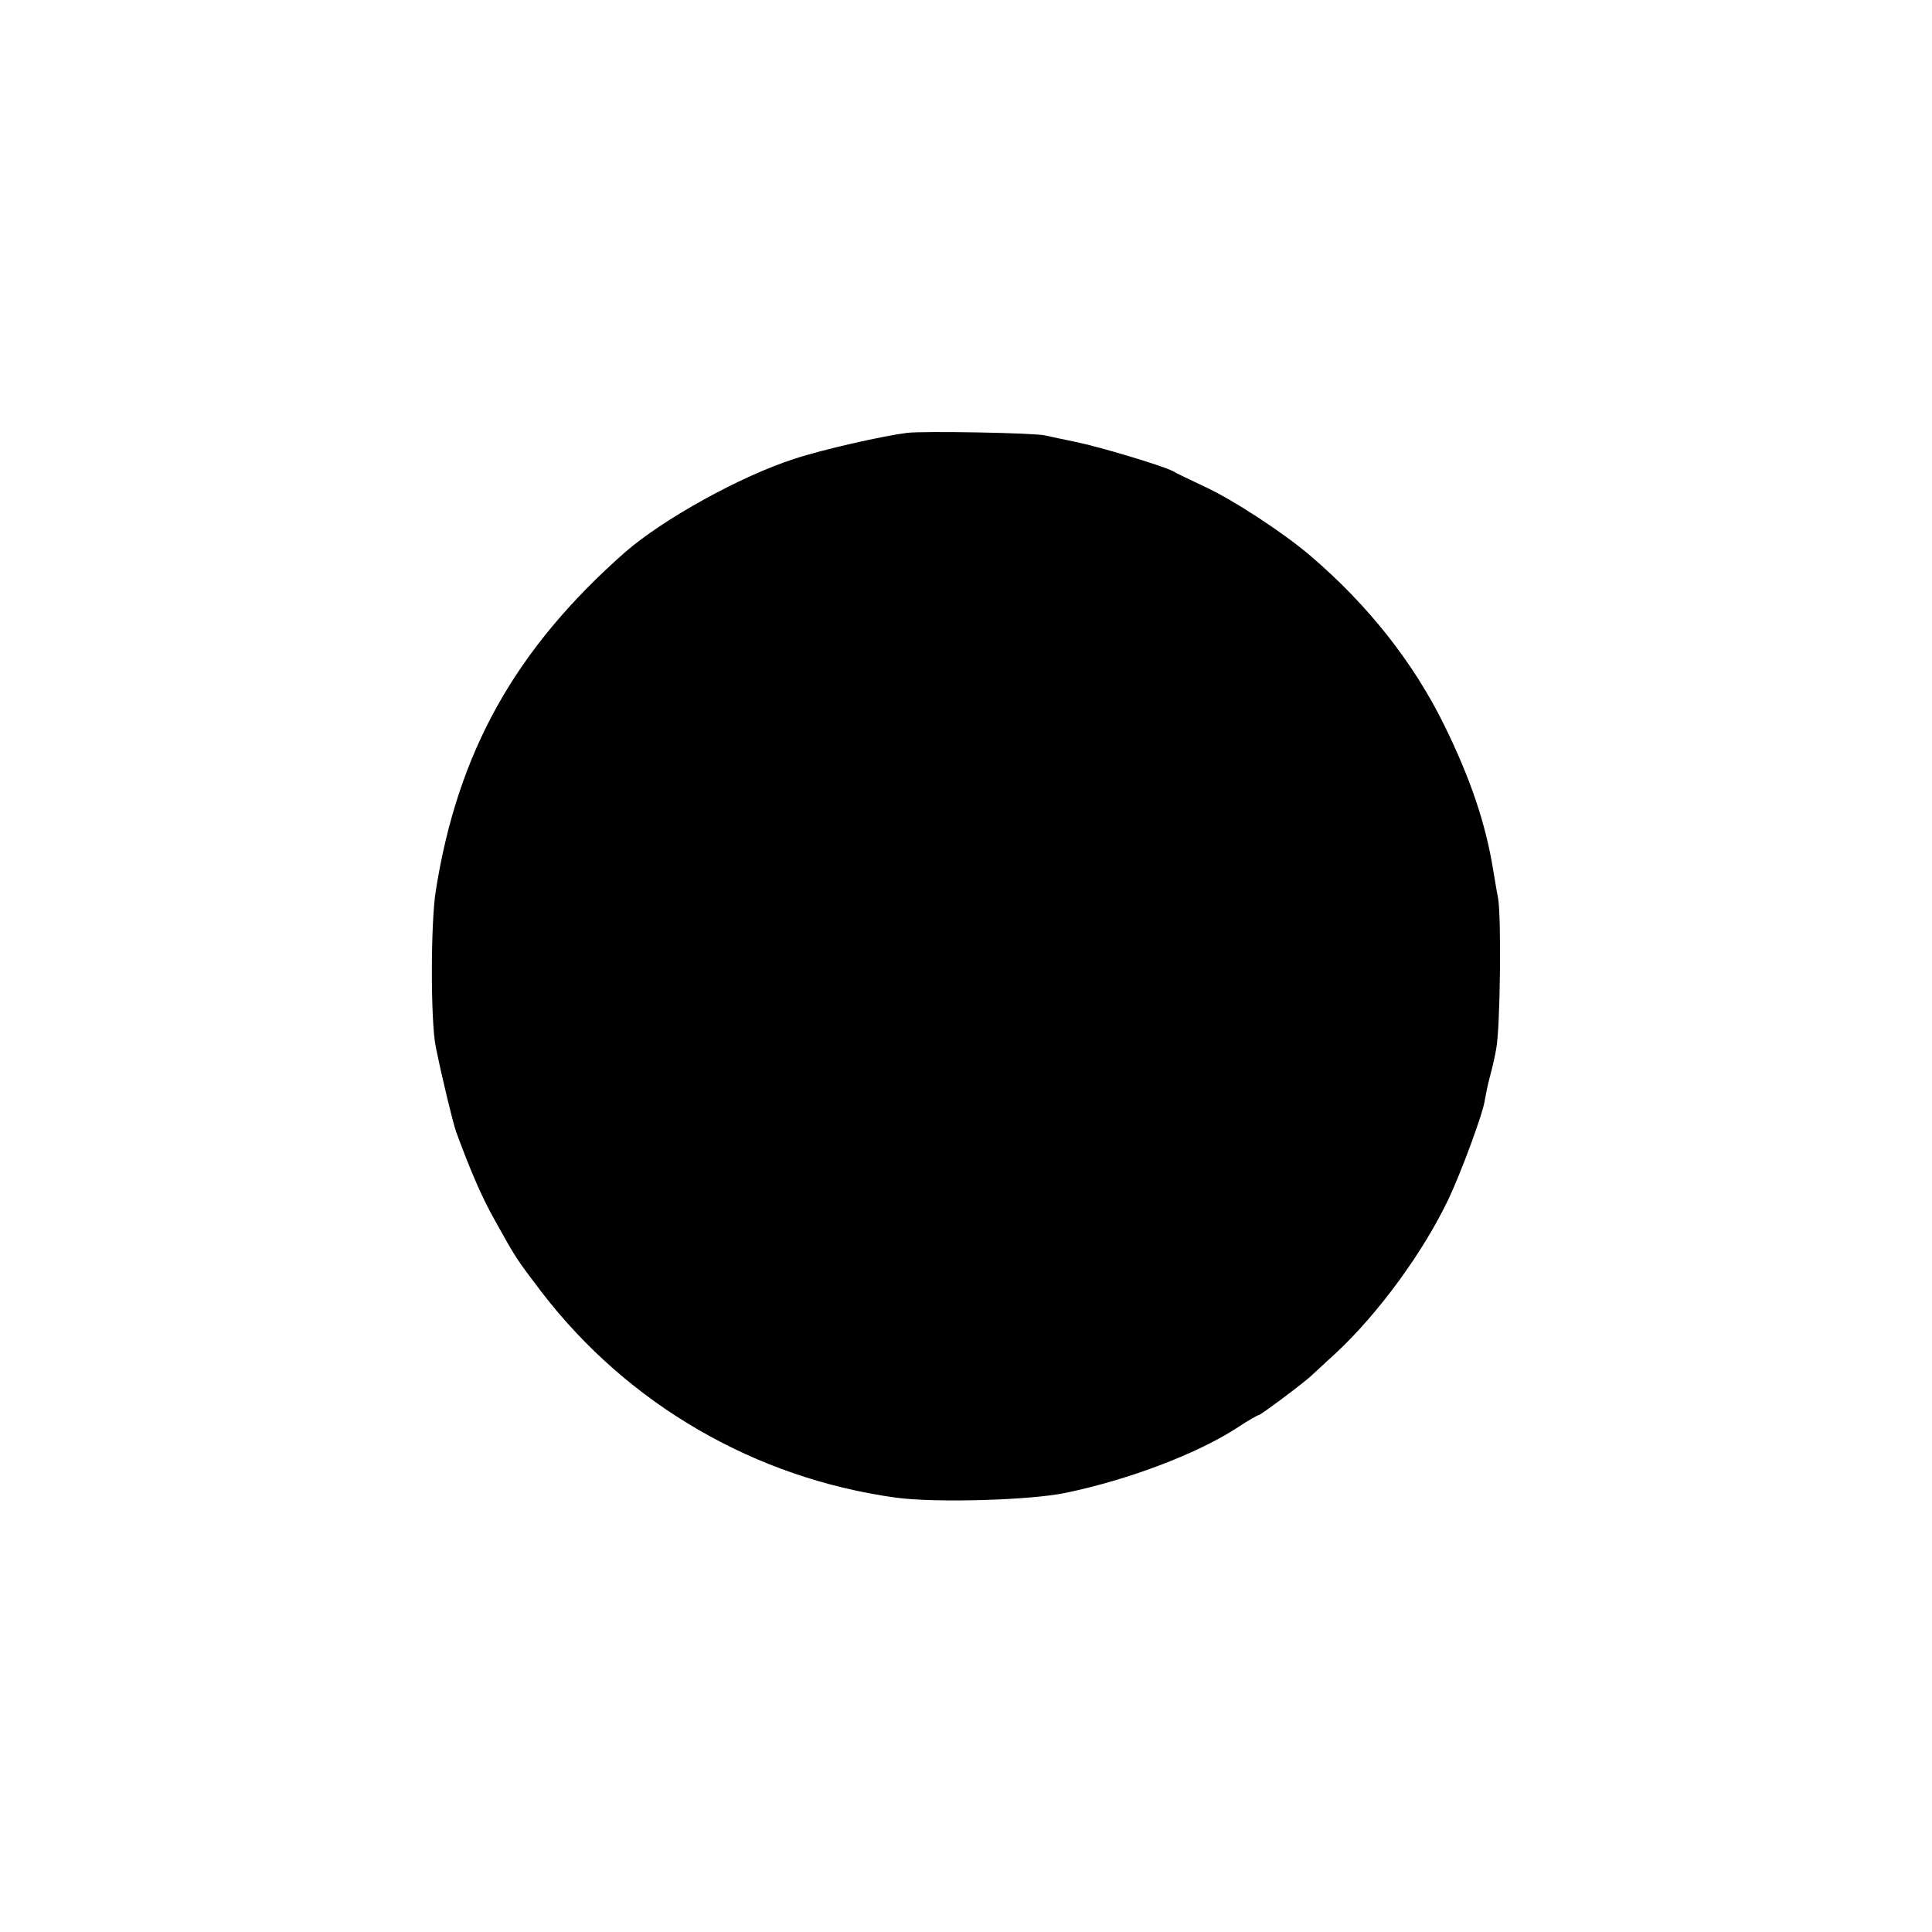
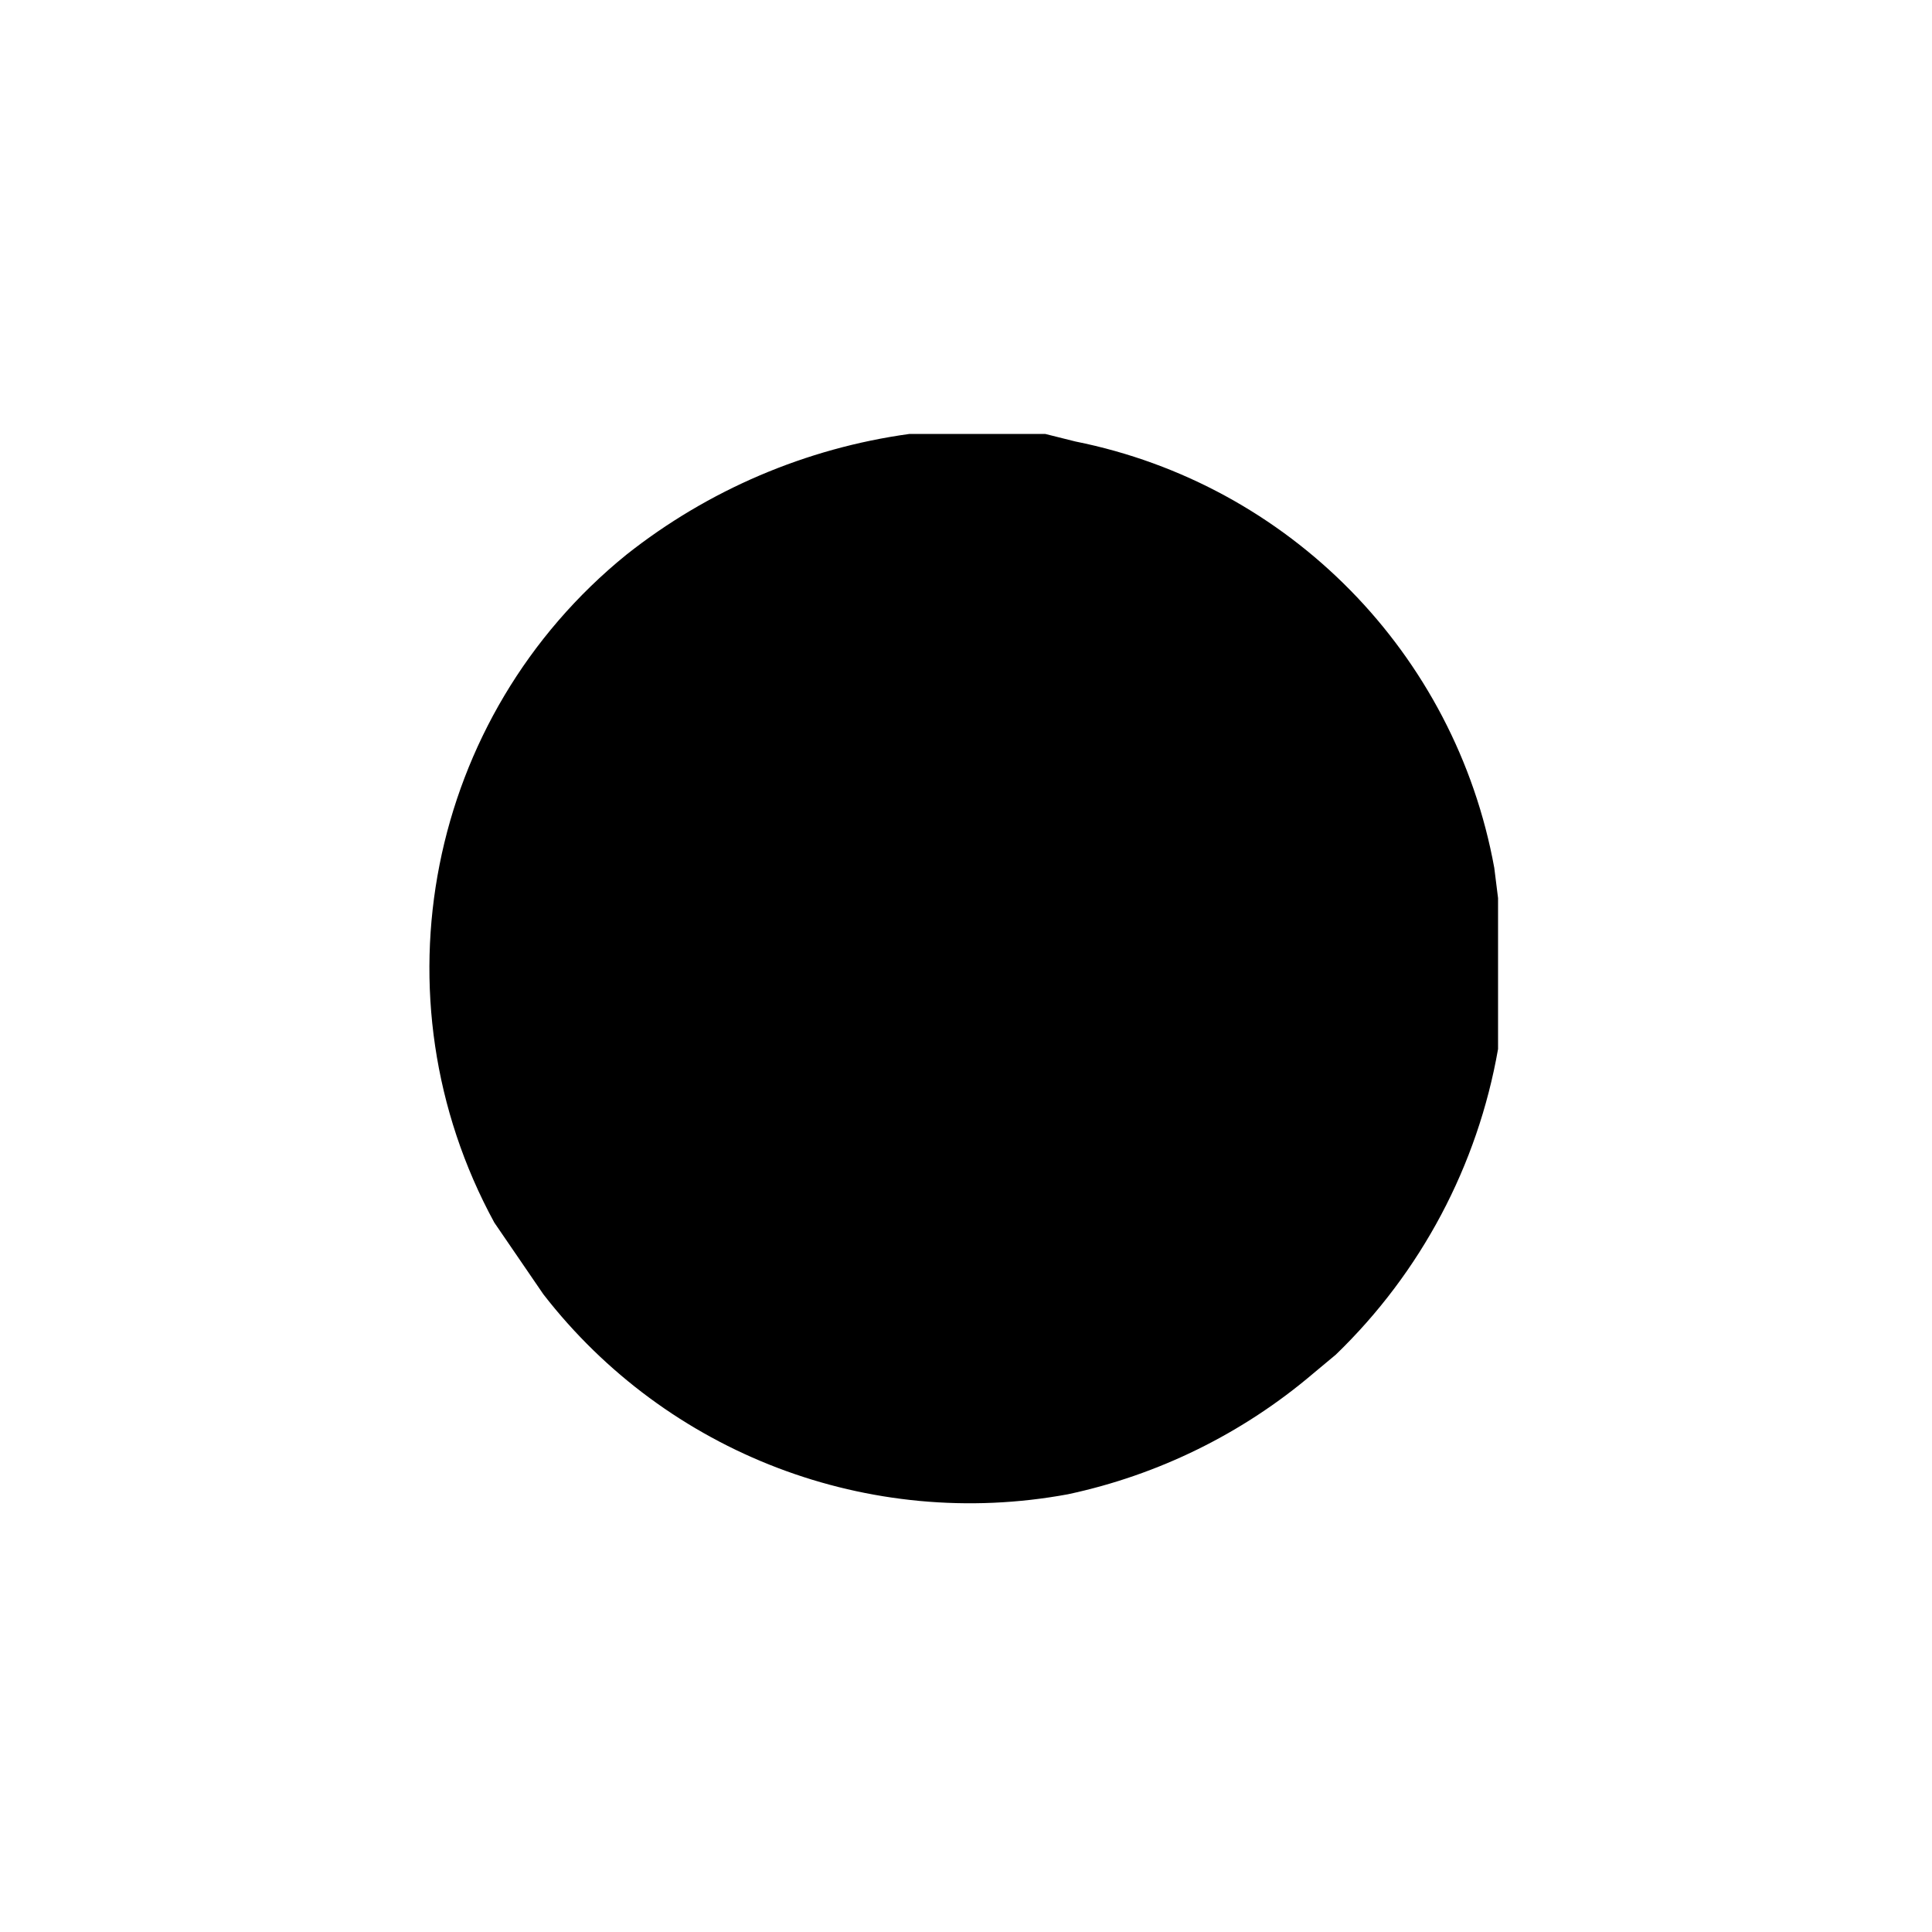
- <svg xmlns="http://www.w3.org/2000/svg" version="1" width="682.667" height="682.667" viewBox="0 0 512 512">
-   <path d="M240.5 114.7c-6.5.8-22.4 4.4-30 6.9-14.3 4.6-34.8 16-44.8 24.7-29.2 25.7-44.4 53-50.2 89.7-1.4 8.4-1.4 35.1 0 41.5 1.6 8 4.6 20.3 5.4 22.5 3.9 10.6 6.9 17.5 10.3 23.5 5.6 10.1 5.7 10.2 12.4 19 22.8 29.7 56.6 49.3 93.9 54.4 10.4 1.4 35.6.7 45-1.3 16.4-3.4 34.4-10.2 45-17 3-2 5.8-3.6 6.1-3.6.5 0 11.9-8.5 14-10.5.6-.5 3.4-3.2 6.3-5.8 11.4-10.6 23.3-26.9 30-41 3.4-7.2 9.2-22.9 9.6-26.2.2-1.1.7-3.8 1.3-6 .6-2.2 1.4-5.6 1.7-7.5 1.1-5.5 1.4-35.1.5-40-.5-2.5-1-5.9-1.3-7.5-2-12.3-6-24.1-12.8-38-8.2-16.8-20.3-32.1-35.5-45.1-7.1-6.1-20.5-14.9-28.3-18.5-3.6-1.7-7.4-3.5-8.4-4.1-2.7-1.4-19.3-6.4-25.7-7.7-3-.6-6.6-1.4-8-1.7-2.9-.7-32-1.2-36.5-.7z" />
+ <svg xmlns="http://www.w3.org/2000/svg" version="1" viewBox="0 0 512 512">
+   <path d="M241 115a155 155 0 00-75 32 141 141 0 00-35 177l13 19a143 143 0 00139 53 148 148 0 0065-32l6-5a148 148 0 0043-81v-40l-1-8a141 141 0 00-111-113l-8-2h-36z" />
</svg>
